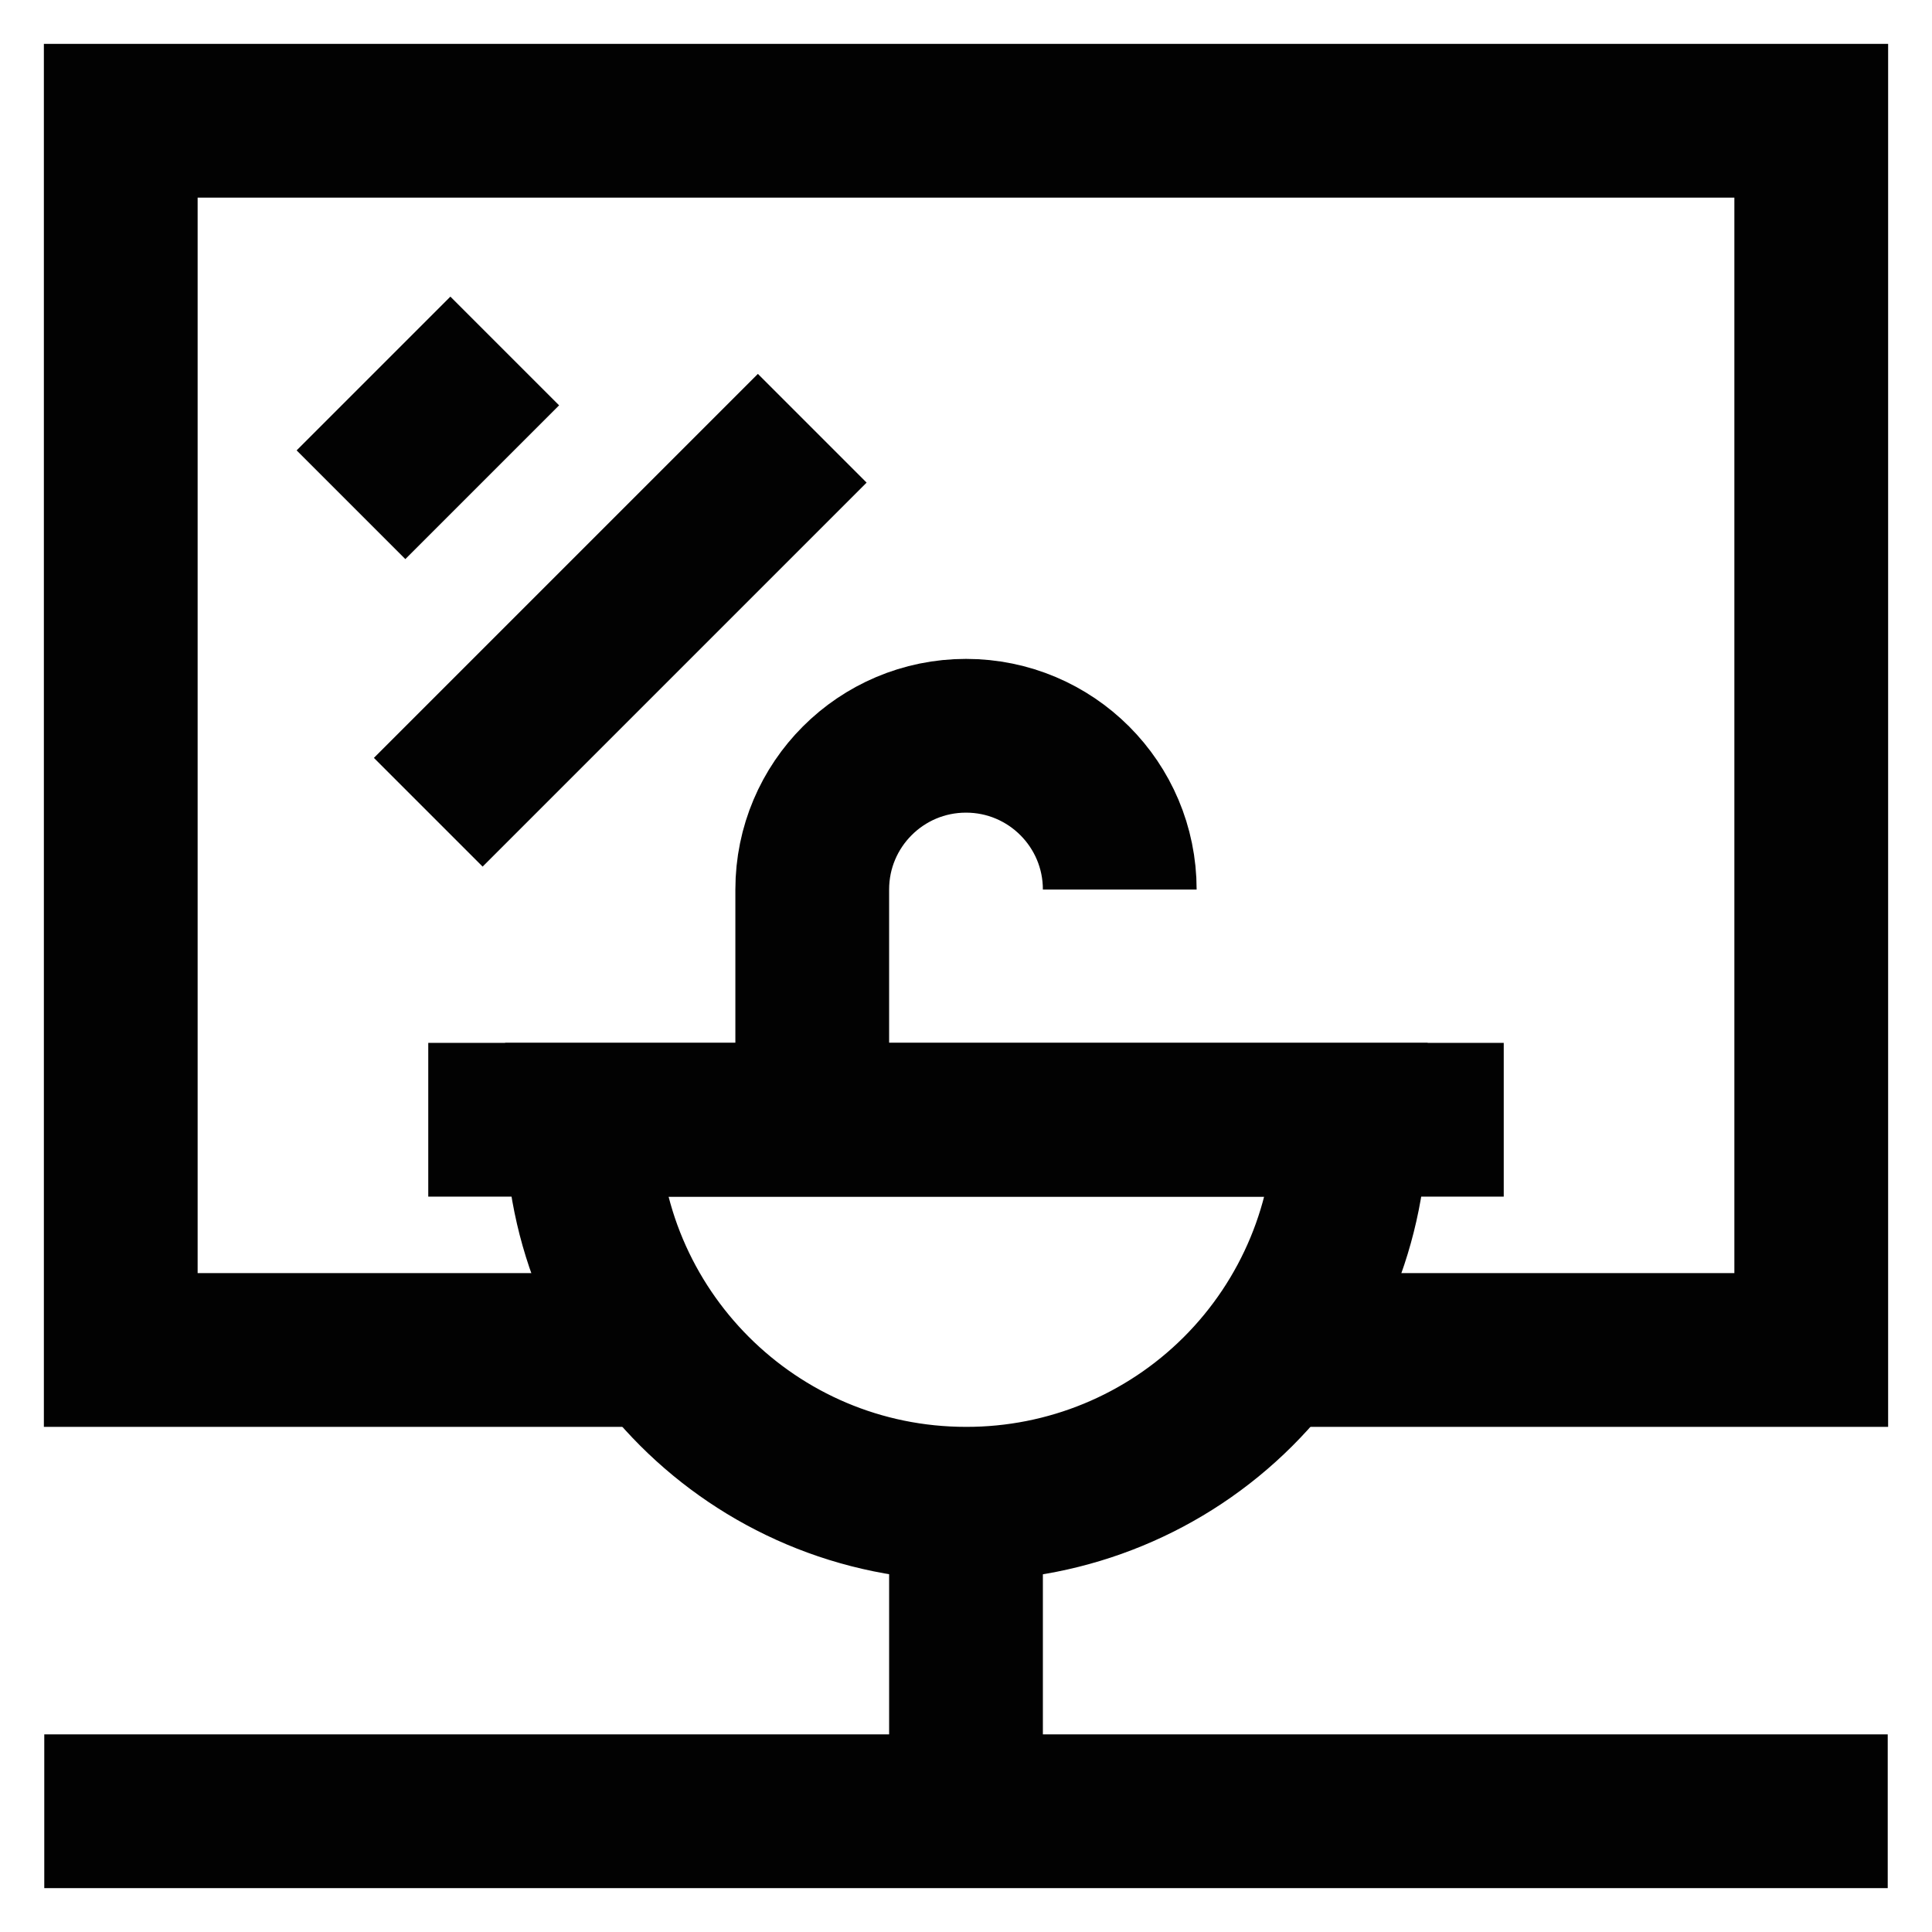
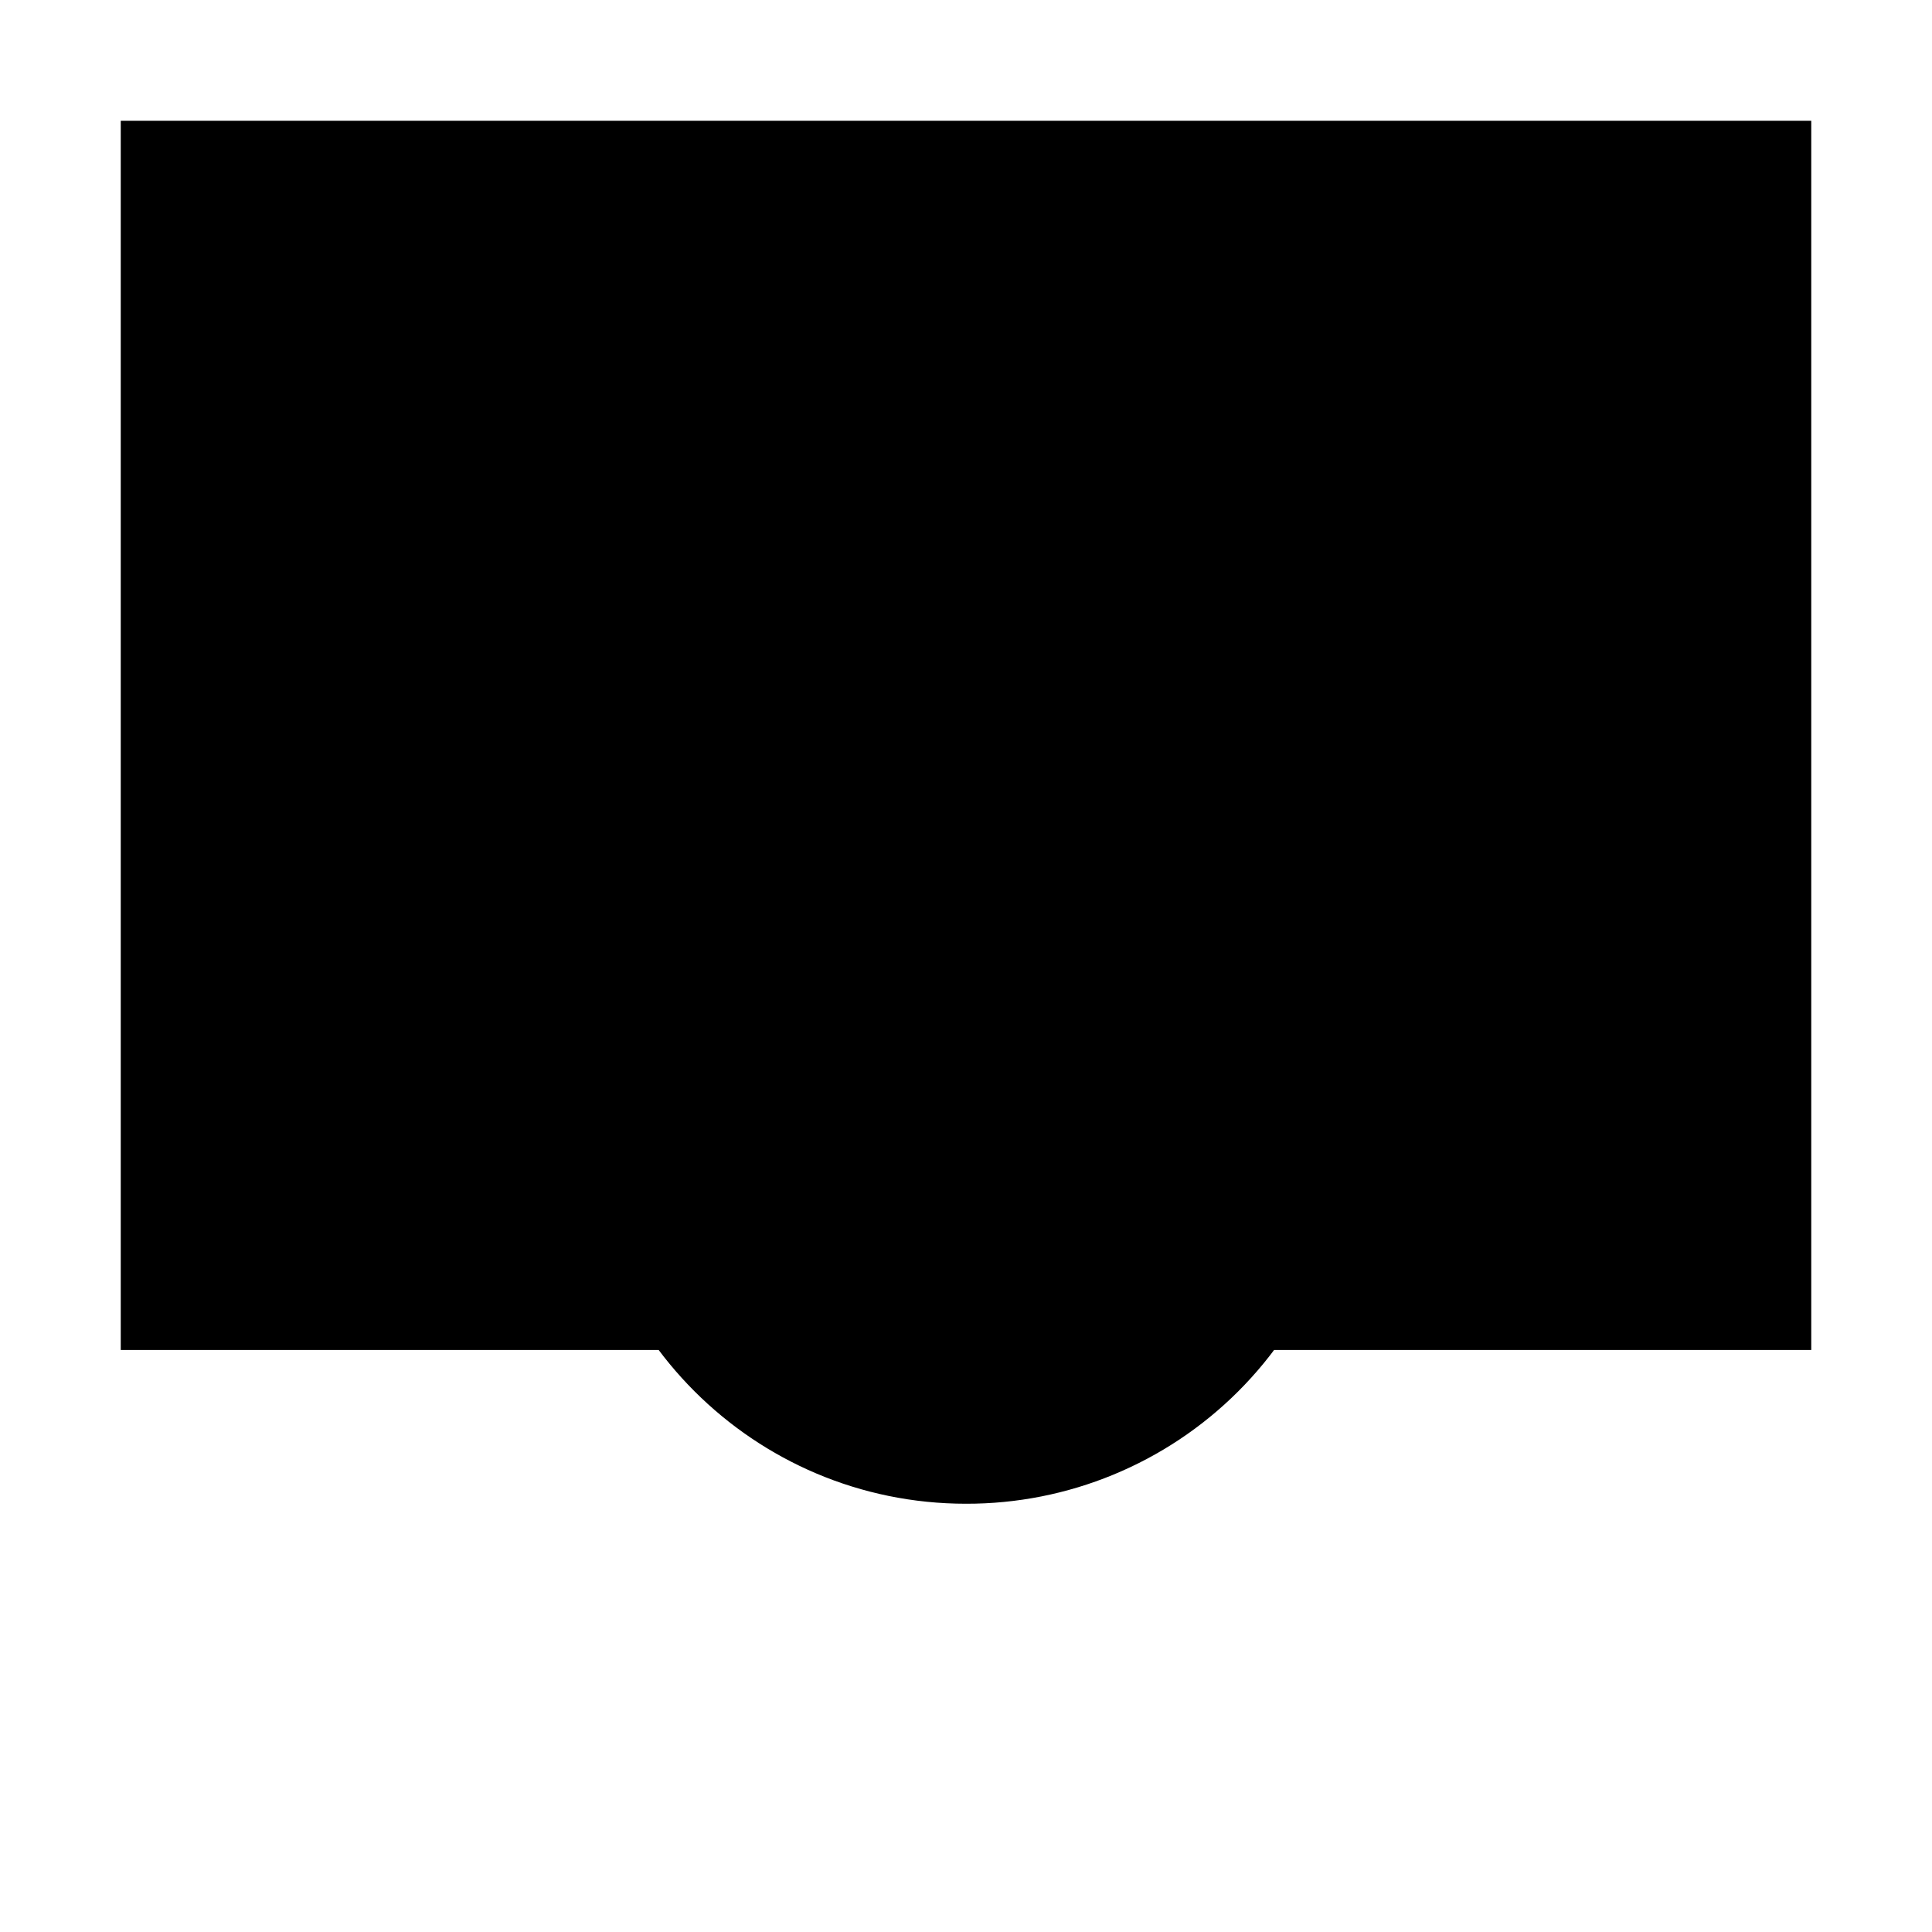
<svg xmlns="http://www.w3.org/2000/svg" width="800px" height="800px" viewBox="0 0 24 24" id="Layer_1" data-name="Layer 1">
-   <defs>
-     <style>.cls-1{fill:none;stroke:#020202;stroke-miterlimit:10;stroke-width:1.91px;}</style>
-   </defs>
-   <path class="cls-1" d="M7.23,13.91h9.55a0,0,0,0,1,0,0v0A4.77,4.77,0,0,1,12,18.68h0a4.77,4.77,0,0,1-4.77-4.77v0A0,0,0,0,1,7.23,13.91Z" />
-   <line class="cls-1" x1="12" y1="22.5" x2="12" y2="18.68" />
-   <path class="cls-1" d="M10.09,13.91V11.05A1.91,1.91,0,0,1,12,9.14h0a1.91,1.91,0,0,1,1.91,1.91" />
-   <line class="cls-1" x1="5.32" y1="13.91" x2="18.68" y2="13.91" />
-   <polyline class="cls-1" points="15.82 16.77 22.5 16.77 22.5 1.5 1.5 1.5 1.5 16.77 8.18 16.77" />
-   <line class="cls-1" x1="6.27" y1="4.36" x2="4.36" y2="6.27" />
-   <line class="cls-1" x1="10.09" y1="5.32" x2="5.32" y2="10.09" />
-   <line class="cls-1" x1="0.55" y1="22.5" x2="23.45" y2="22.5" />
+   <path d="M7.23,13.91h9.55a0,0,0,0,1,0,0v0A4.77,4.77,0,0,1,12,18.68h0a4.77,4.77,0,0,1-4.77-4.77v0A0,0,0,0,1,7.23,13.91Z" />
+   <line x1="12" y1="22.5" x2="12" y2="18.68" />
+   <path d="M10.09,13.91V11.05A1.91,1.91,0,0,1,12,9.14h0a1.91,1.91,0,0,1,1.91,1.91" />
+   <line x1="5.32" y1="13.91" x2="18.68" y2="13.91" />
+   <polyline points="15.82 16.77 22.5 16.77 22.5 1.5 1.5 1.5 1.5 16.77 8.18 16.77" />
+   <line x1="6.27" y1="4.36" x2="4.36" y2="6.27" />
+   <line x1="10.09" y1="5.32" x2="5.32" y2="10.09" />
+   <line x1="0.55" y1="22.5" x2="23.45" y2="22.5" />
</svg>
